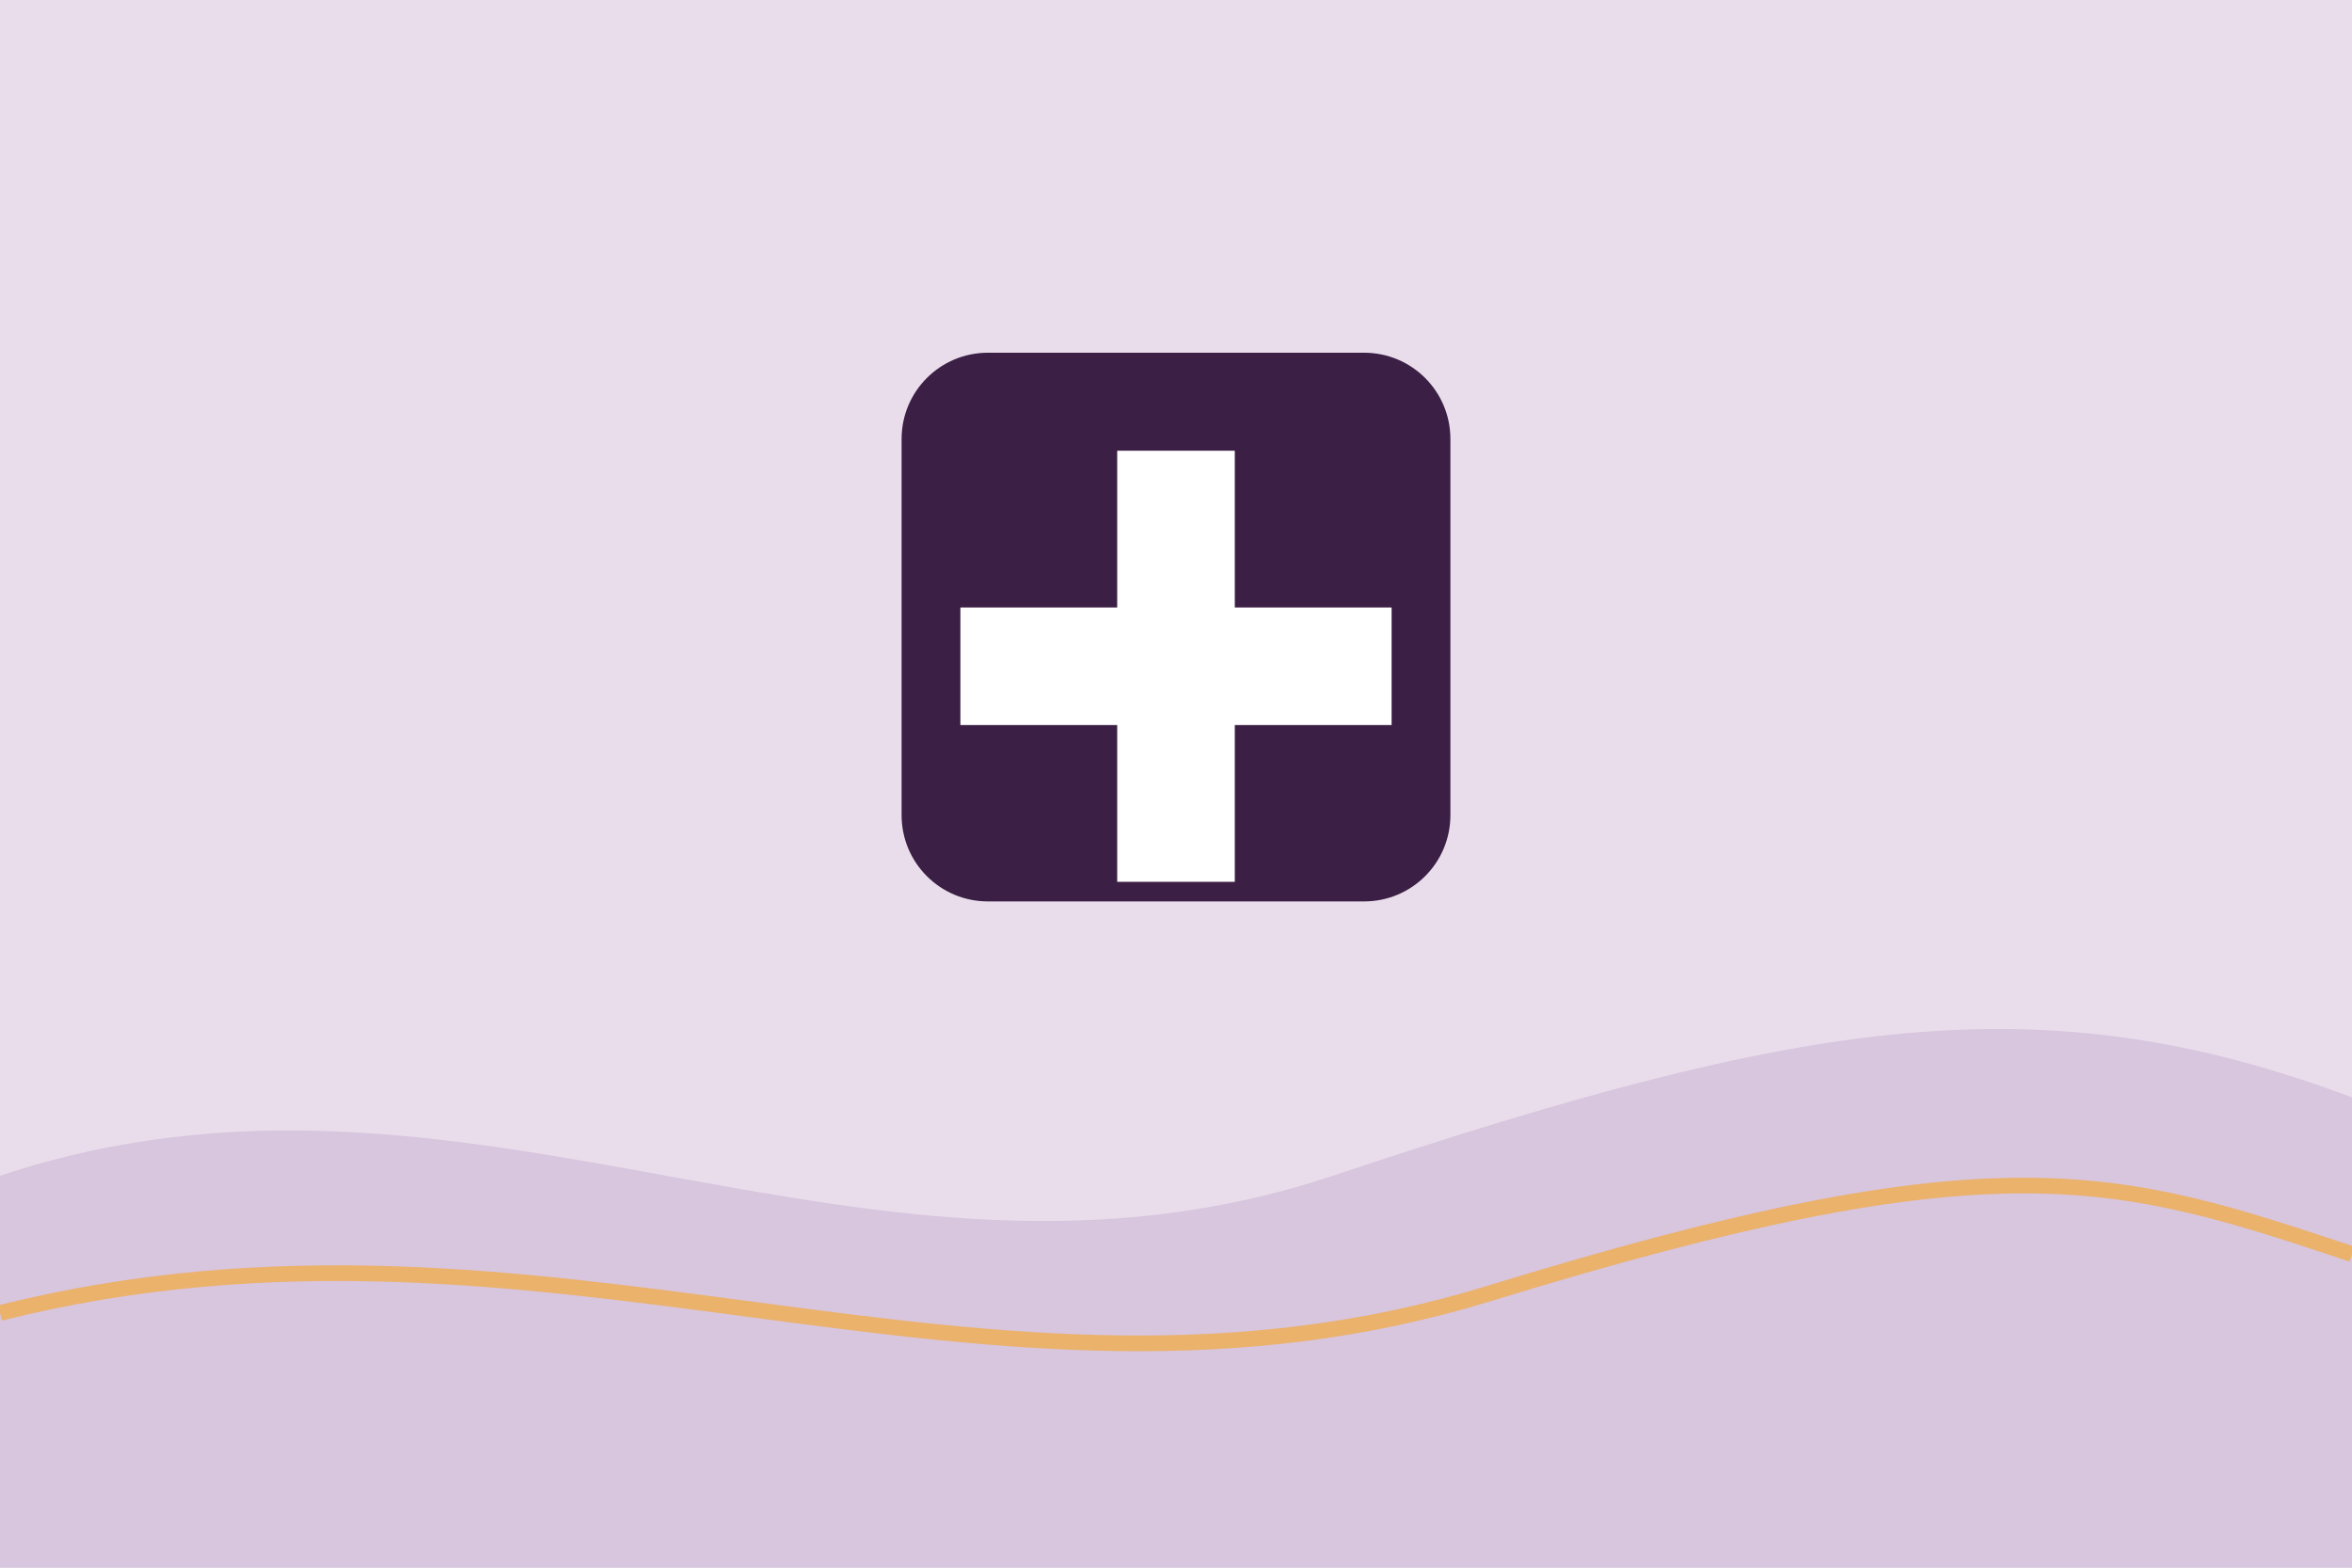
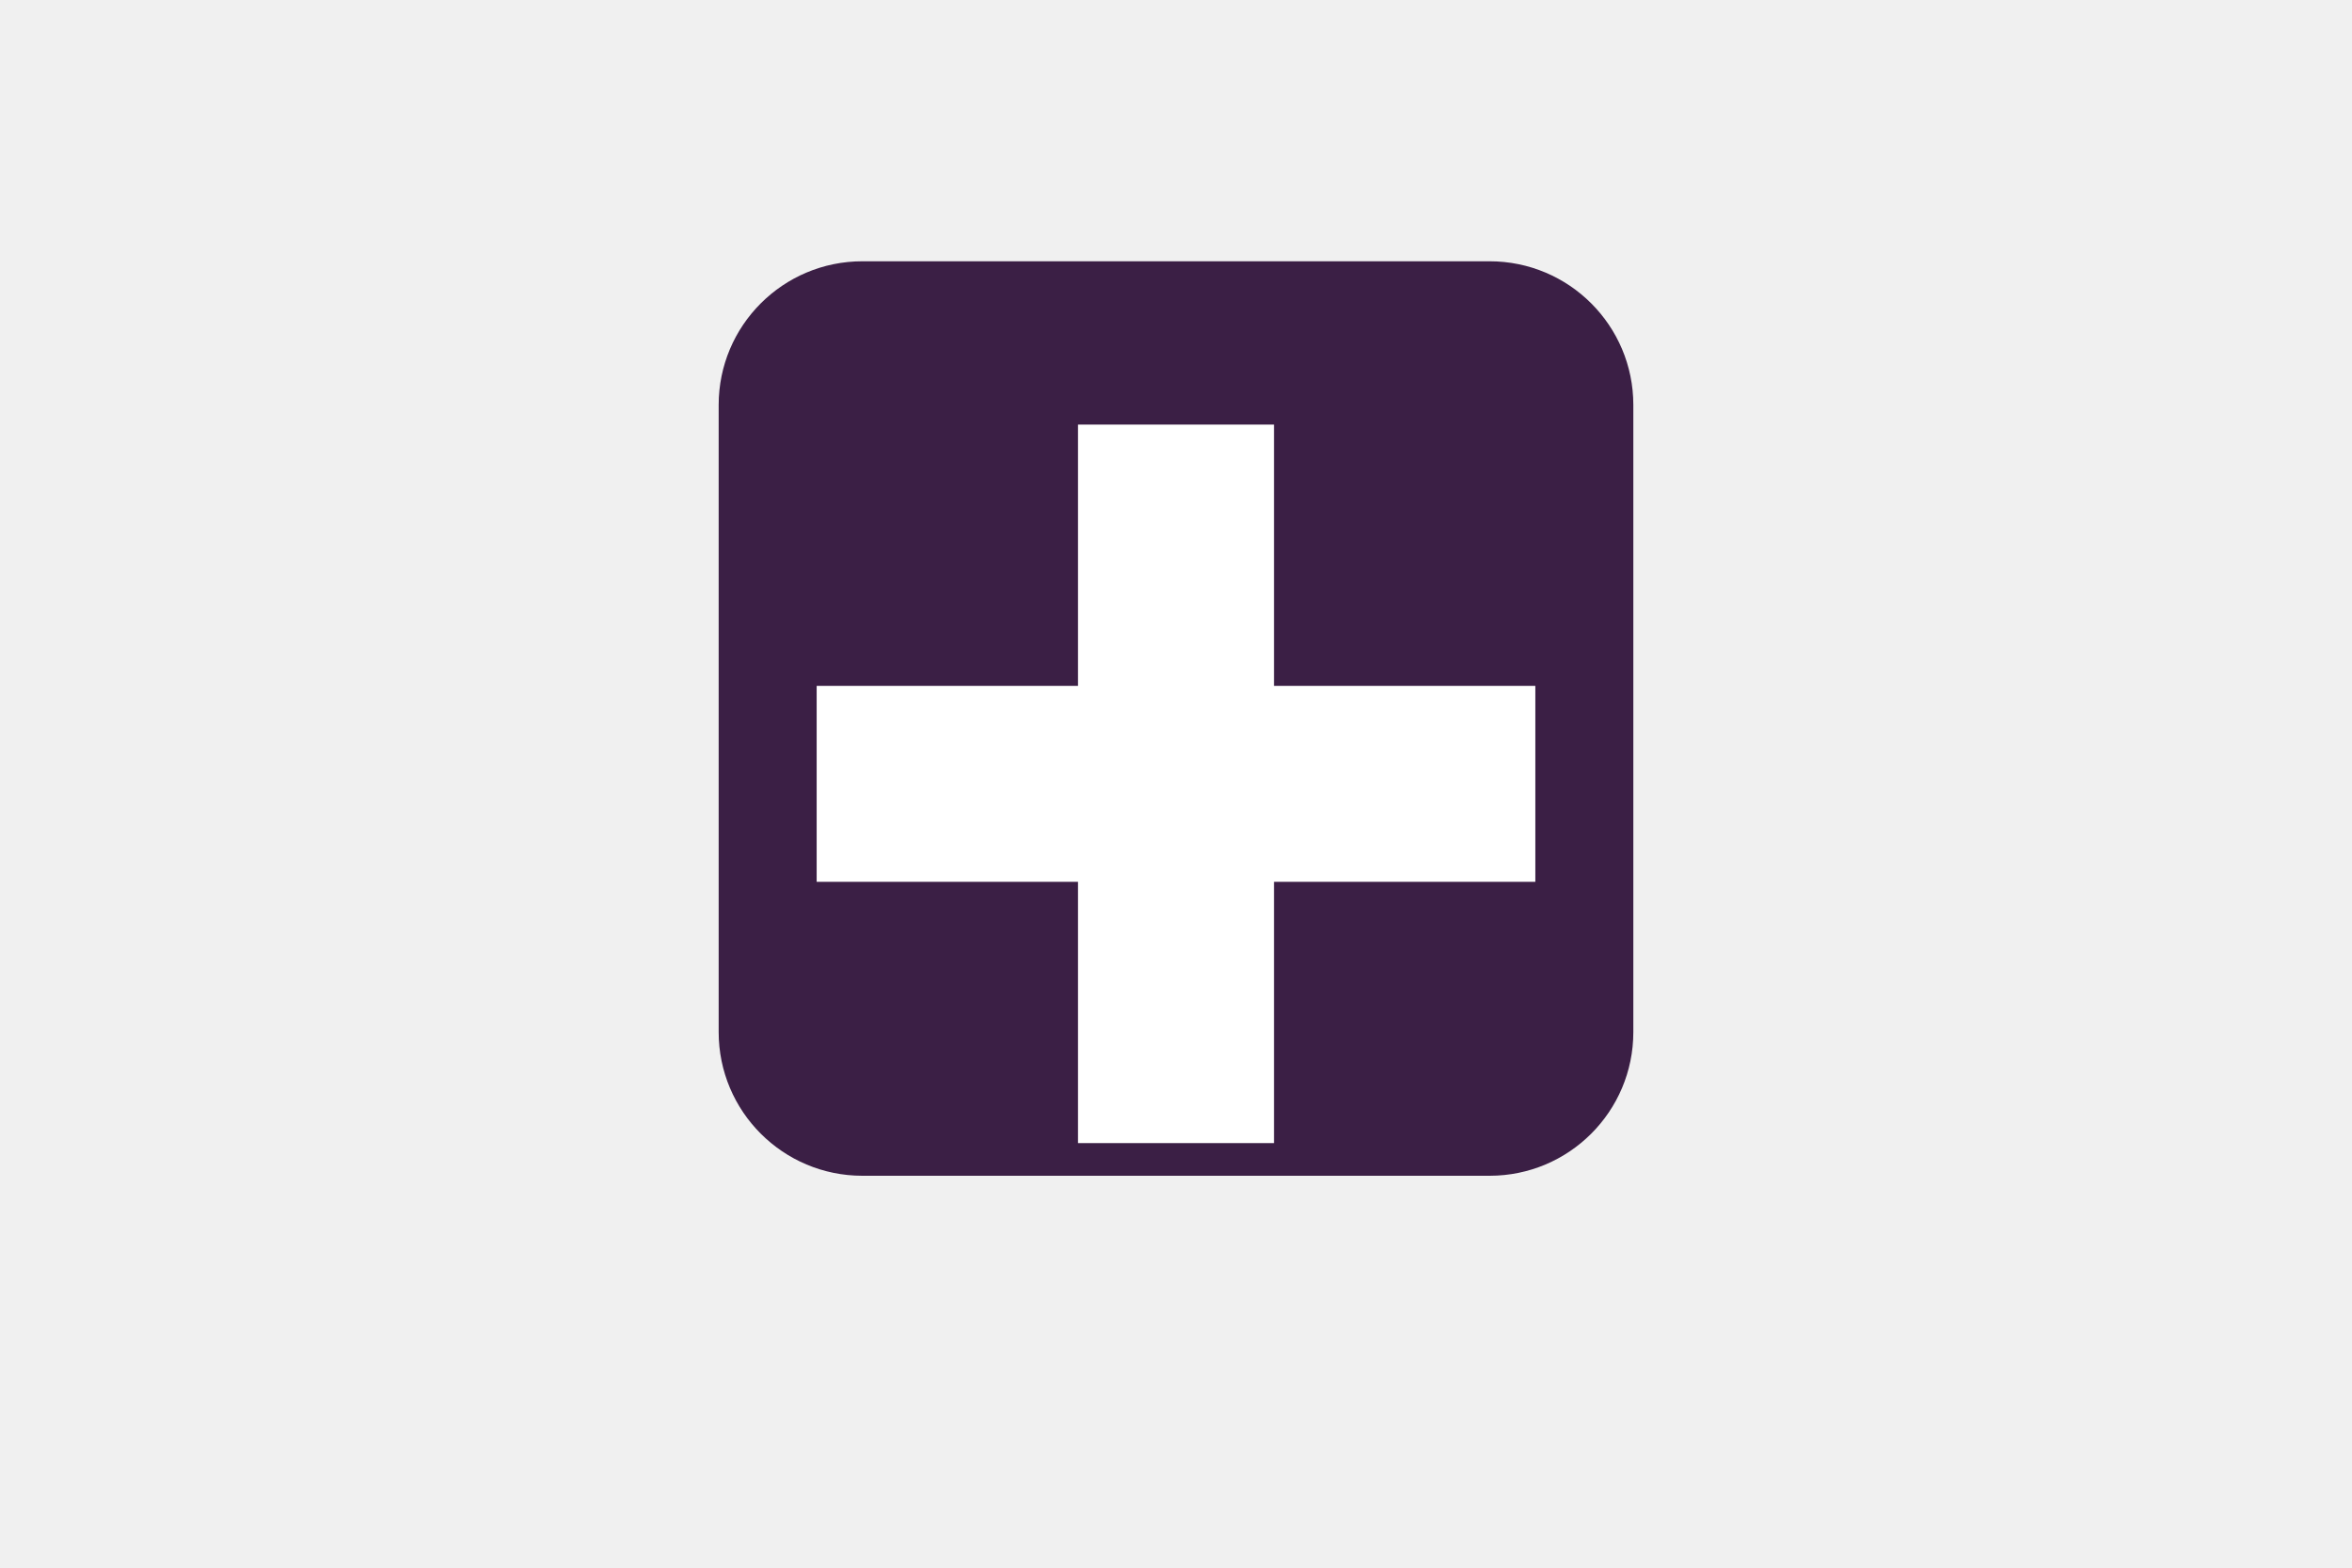
- <svg xmlns="http://www.w3.org/2000/svg" viewBox="0 0 600 400" role="img">
-   <rect width="600" height="400" fill="#E9DDEB" />
-   <path d="M0 300 C120 260 220 340 340 300 S520 250 600 280 V400 H0Z" fill="#8A5A9E" opacity=".18" />
-   <path d="M0 335 C140 300 250 370 380 330 S540 300 600 320" fill="none" stroke="#F2A93B" stroke-width="4" opacity=".7" />
+ <svg xmlns="http://www.w3.org/2000/svg" viewBox="120 50 360 240" role="img">
  <rect x="230" y="90" width="140" height="140" rx="22" fill="#3B1F45" />
  <path d="M285 115h30v40h40v30h-40v40h-30v-40h-40v-30h40z" fill="#fff" />
</svg>
